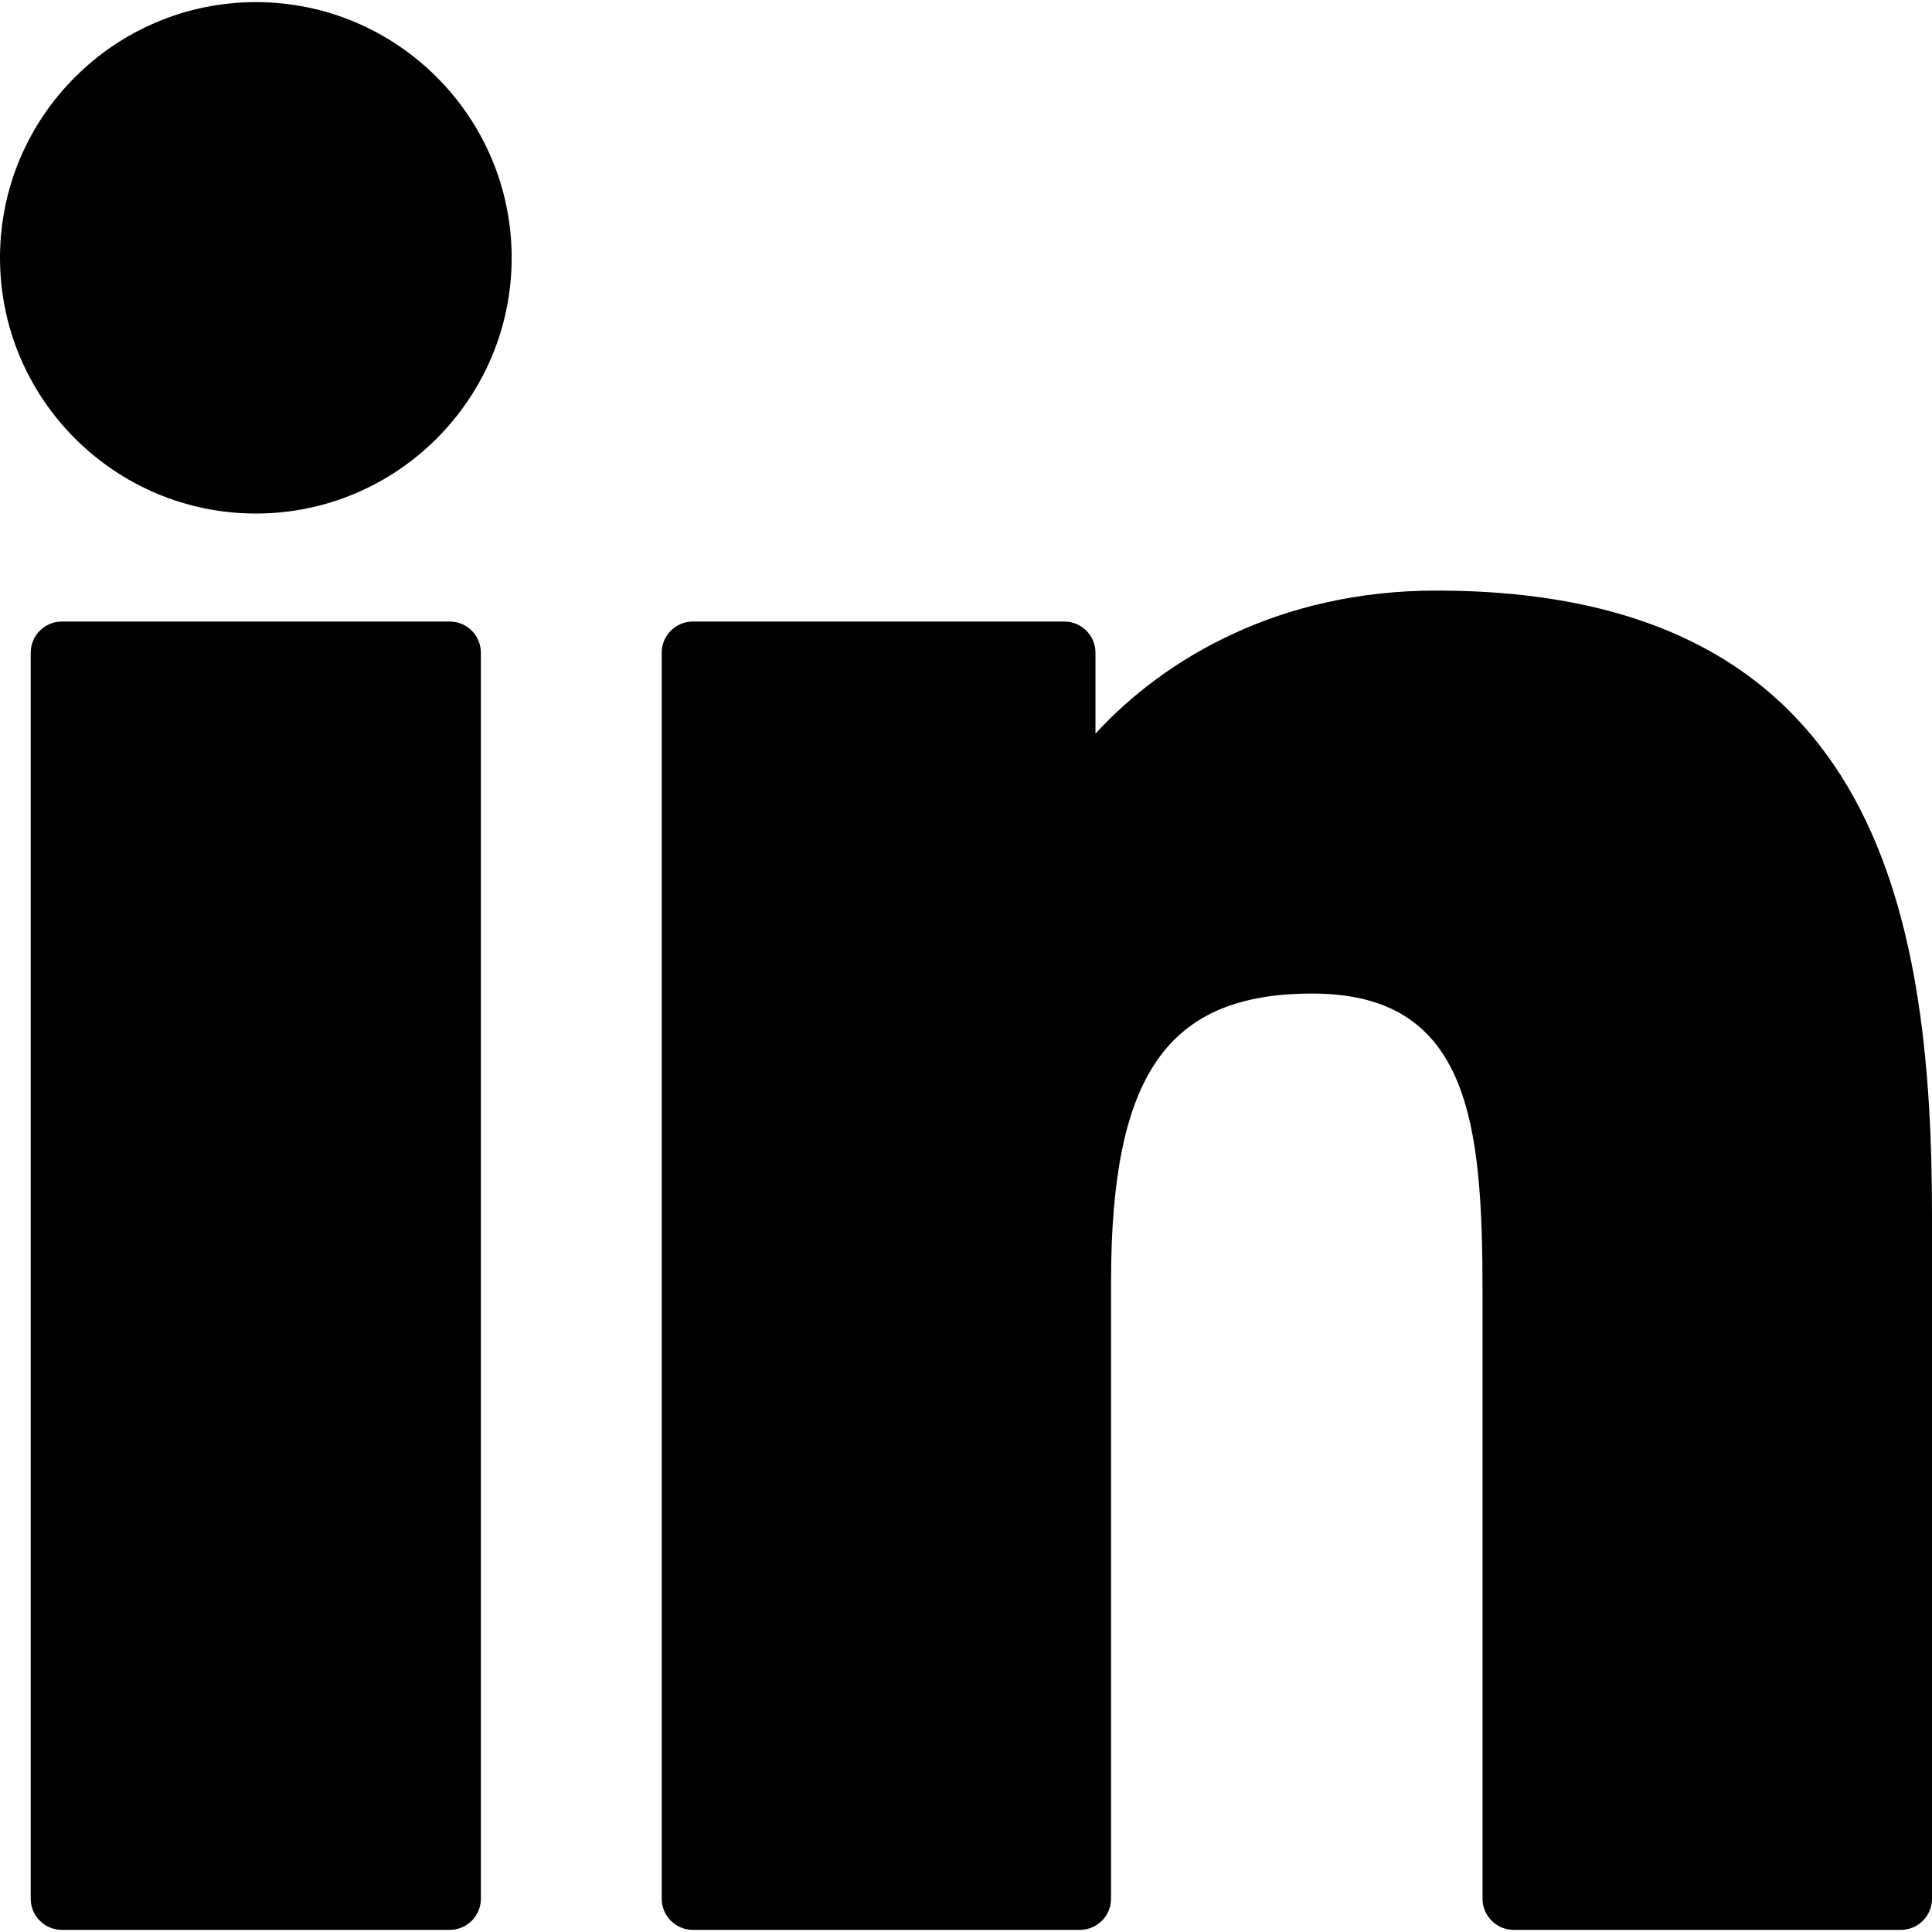
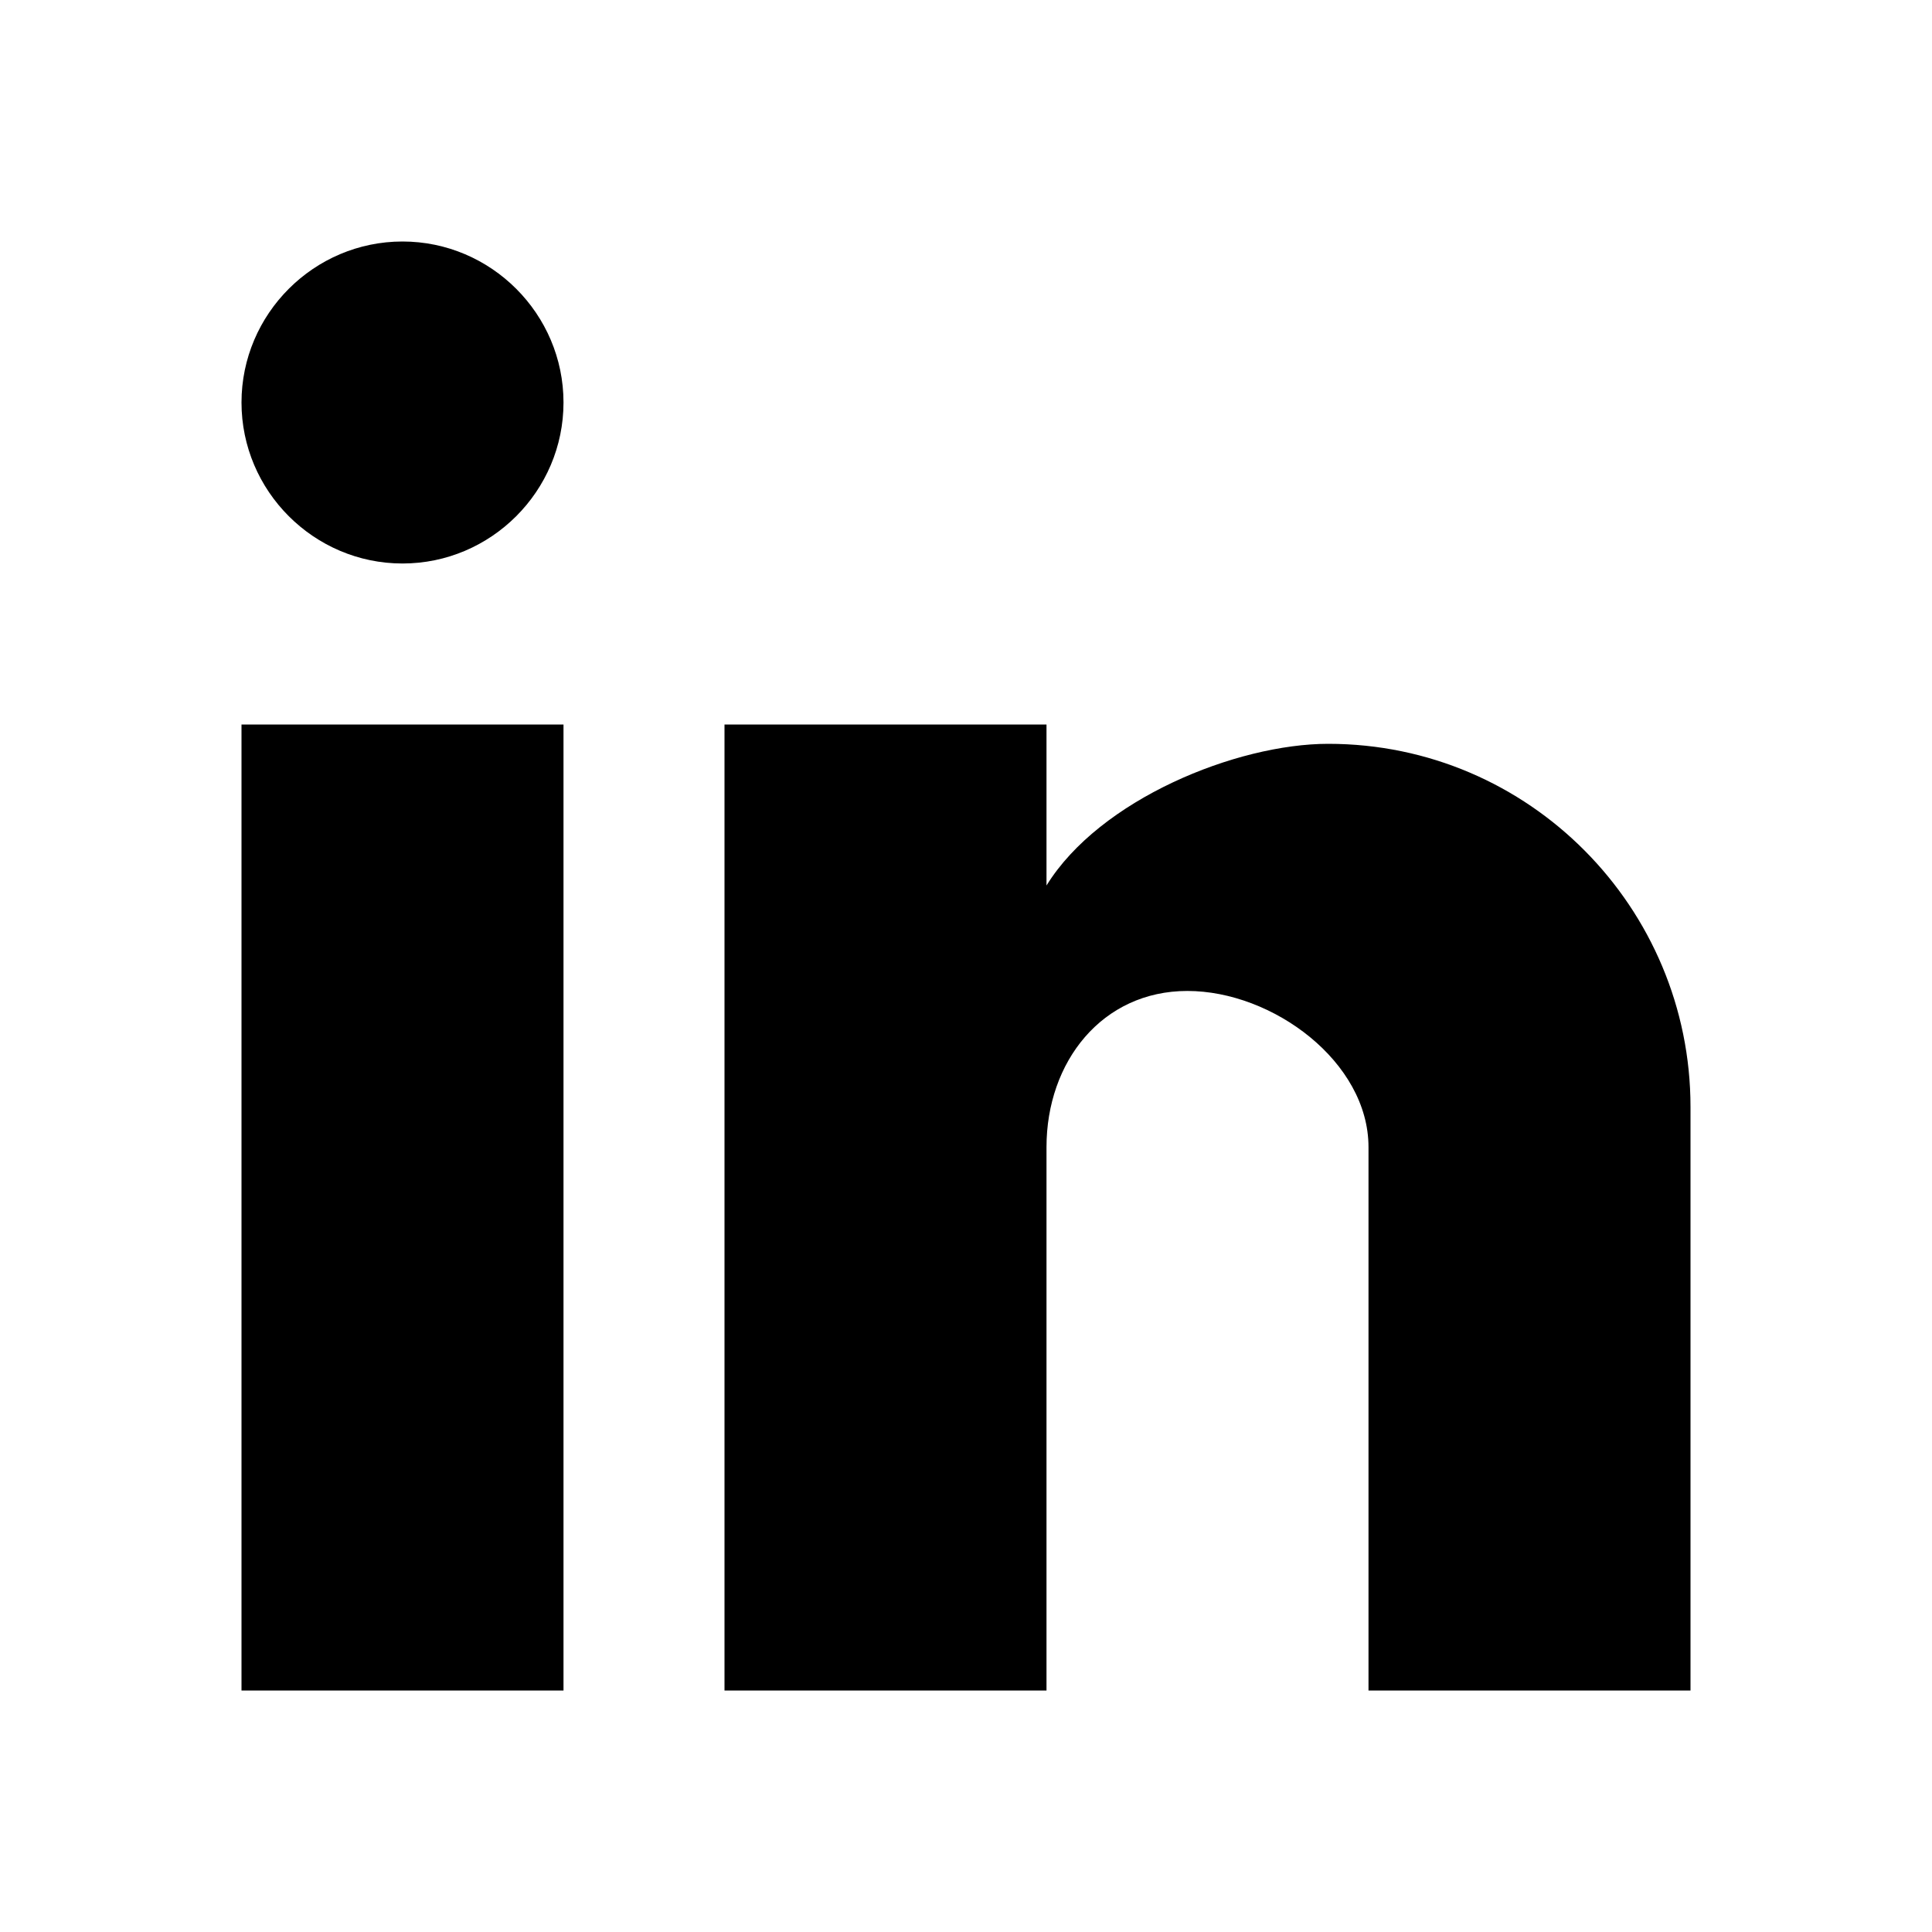
- <svg xmlns="http://www.w3.org/2000/svg" version="1.1" id="Layer_1" x="0px" y="0px" viewBox="0 0 310 310" style="enable-background:new 0 0 310 310;" xml:space="preserve">
-   <g id="XMLID_801_">
-     <path id="XMLID_802_" d="M72.16,99.73H9.927c-2.762,0-5,2.239-5,5v199.928c0,2.762,2.238,5,5,5H72.16c2.762,0,5-2.238,5-5V104.73   C77.16,101.969,74.922,99.73,72.16,99.73z" />
-     <path id="XMLID_803_" d="M41.066,0.341C18.422,0.341,0,18.743,0,41.362C0,63.991,18.422,82.4,41.066,82.4   c22.626,0,41.033-18.41,41.033-41.038C82.1,18.743,63.692,0.341,41.066,0.341z" />
-     <path id="XMLID_804_" d="M230.454,94.761c-24.995,0-43.472,10.745-54.679,22.954V104.73c0-2.761-2.238-5-5-5h-59.599   c-2.762,0-5,2.239-5,5v199.928c0,2.762,2.238,5,5,5h62.097c2.762,0,5-2.238,5-5v-98.918c0-33.333,9.054-46.319,32.29-46.319   c25.306,0,27.317,20.818,27.317,48.034v97.204c0,2.762,2.238,5,5,5H305c2.762,0,5-2.238,5-5V194.995   C310,145.43,300.549,94.761,230.454,94.761z" />
-   </g>
-   <g>
- </g>
-   <g>
- </g>
-   <g>
- </g>
-   <g>
- </g>
-   <g>
- </g>
-   <g>
- </g>
-   <g>
- </g>
-   <g>
- </g>
-   <g>
- </g>
-   <g>
- </g>
-   <g>
- </g>
-   <g>
- </g>
-   <g>
- </g>
-   <g>
- </g>
-   <g>
- </g>
+ <svg xmlns="http://www.w3.org/2000/svg" version="1.1" width="24" height="24" viewBox="0 0 24 24">
+   <path d="M21,21H17V14.25C17,13.19 15.81,12.31 14.75,12.31C13.69,12.31 13,13.19 13,14.25V21H9V9H13V11C13.66,9.93 15.36,9.24 16.5,9.24C19,9.24 21,11.28 21,13.75V21M7,21H3V9H7V21M5,3C6.1,3 7,3.9 7,5C7,6.1 6.1,7 5,7C3.9,7 3,6.1 3,5C3,3.9 3.9,3 5,3Z" />
</svg>
